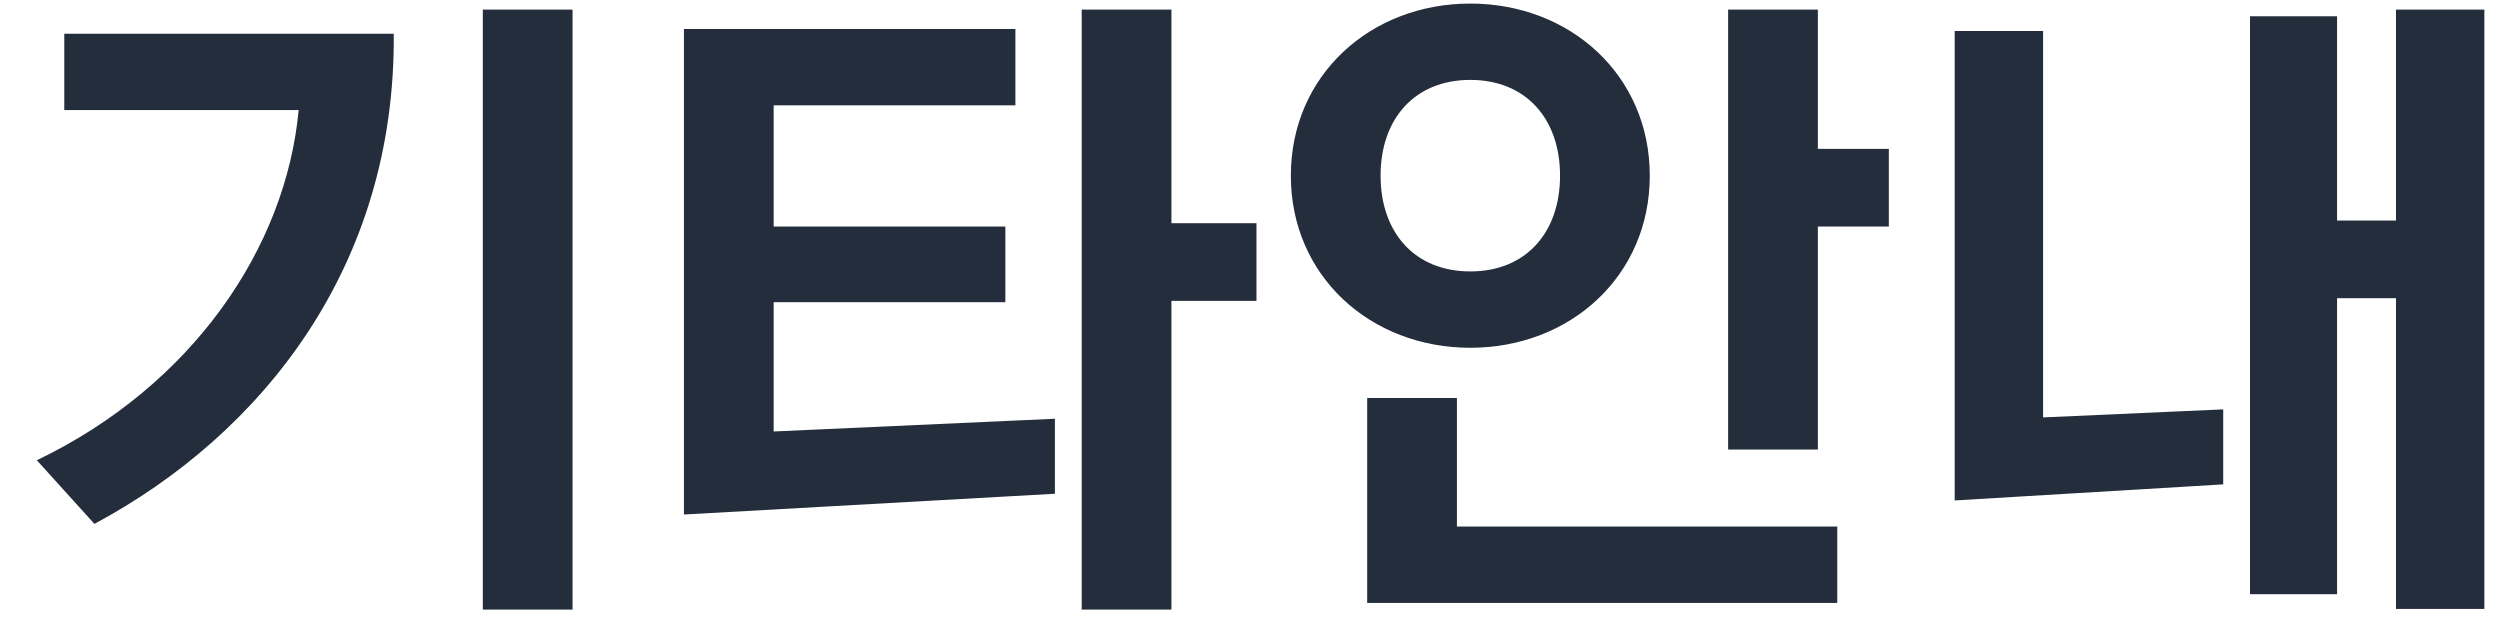
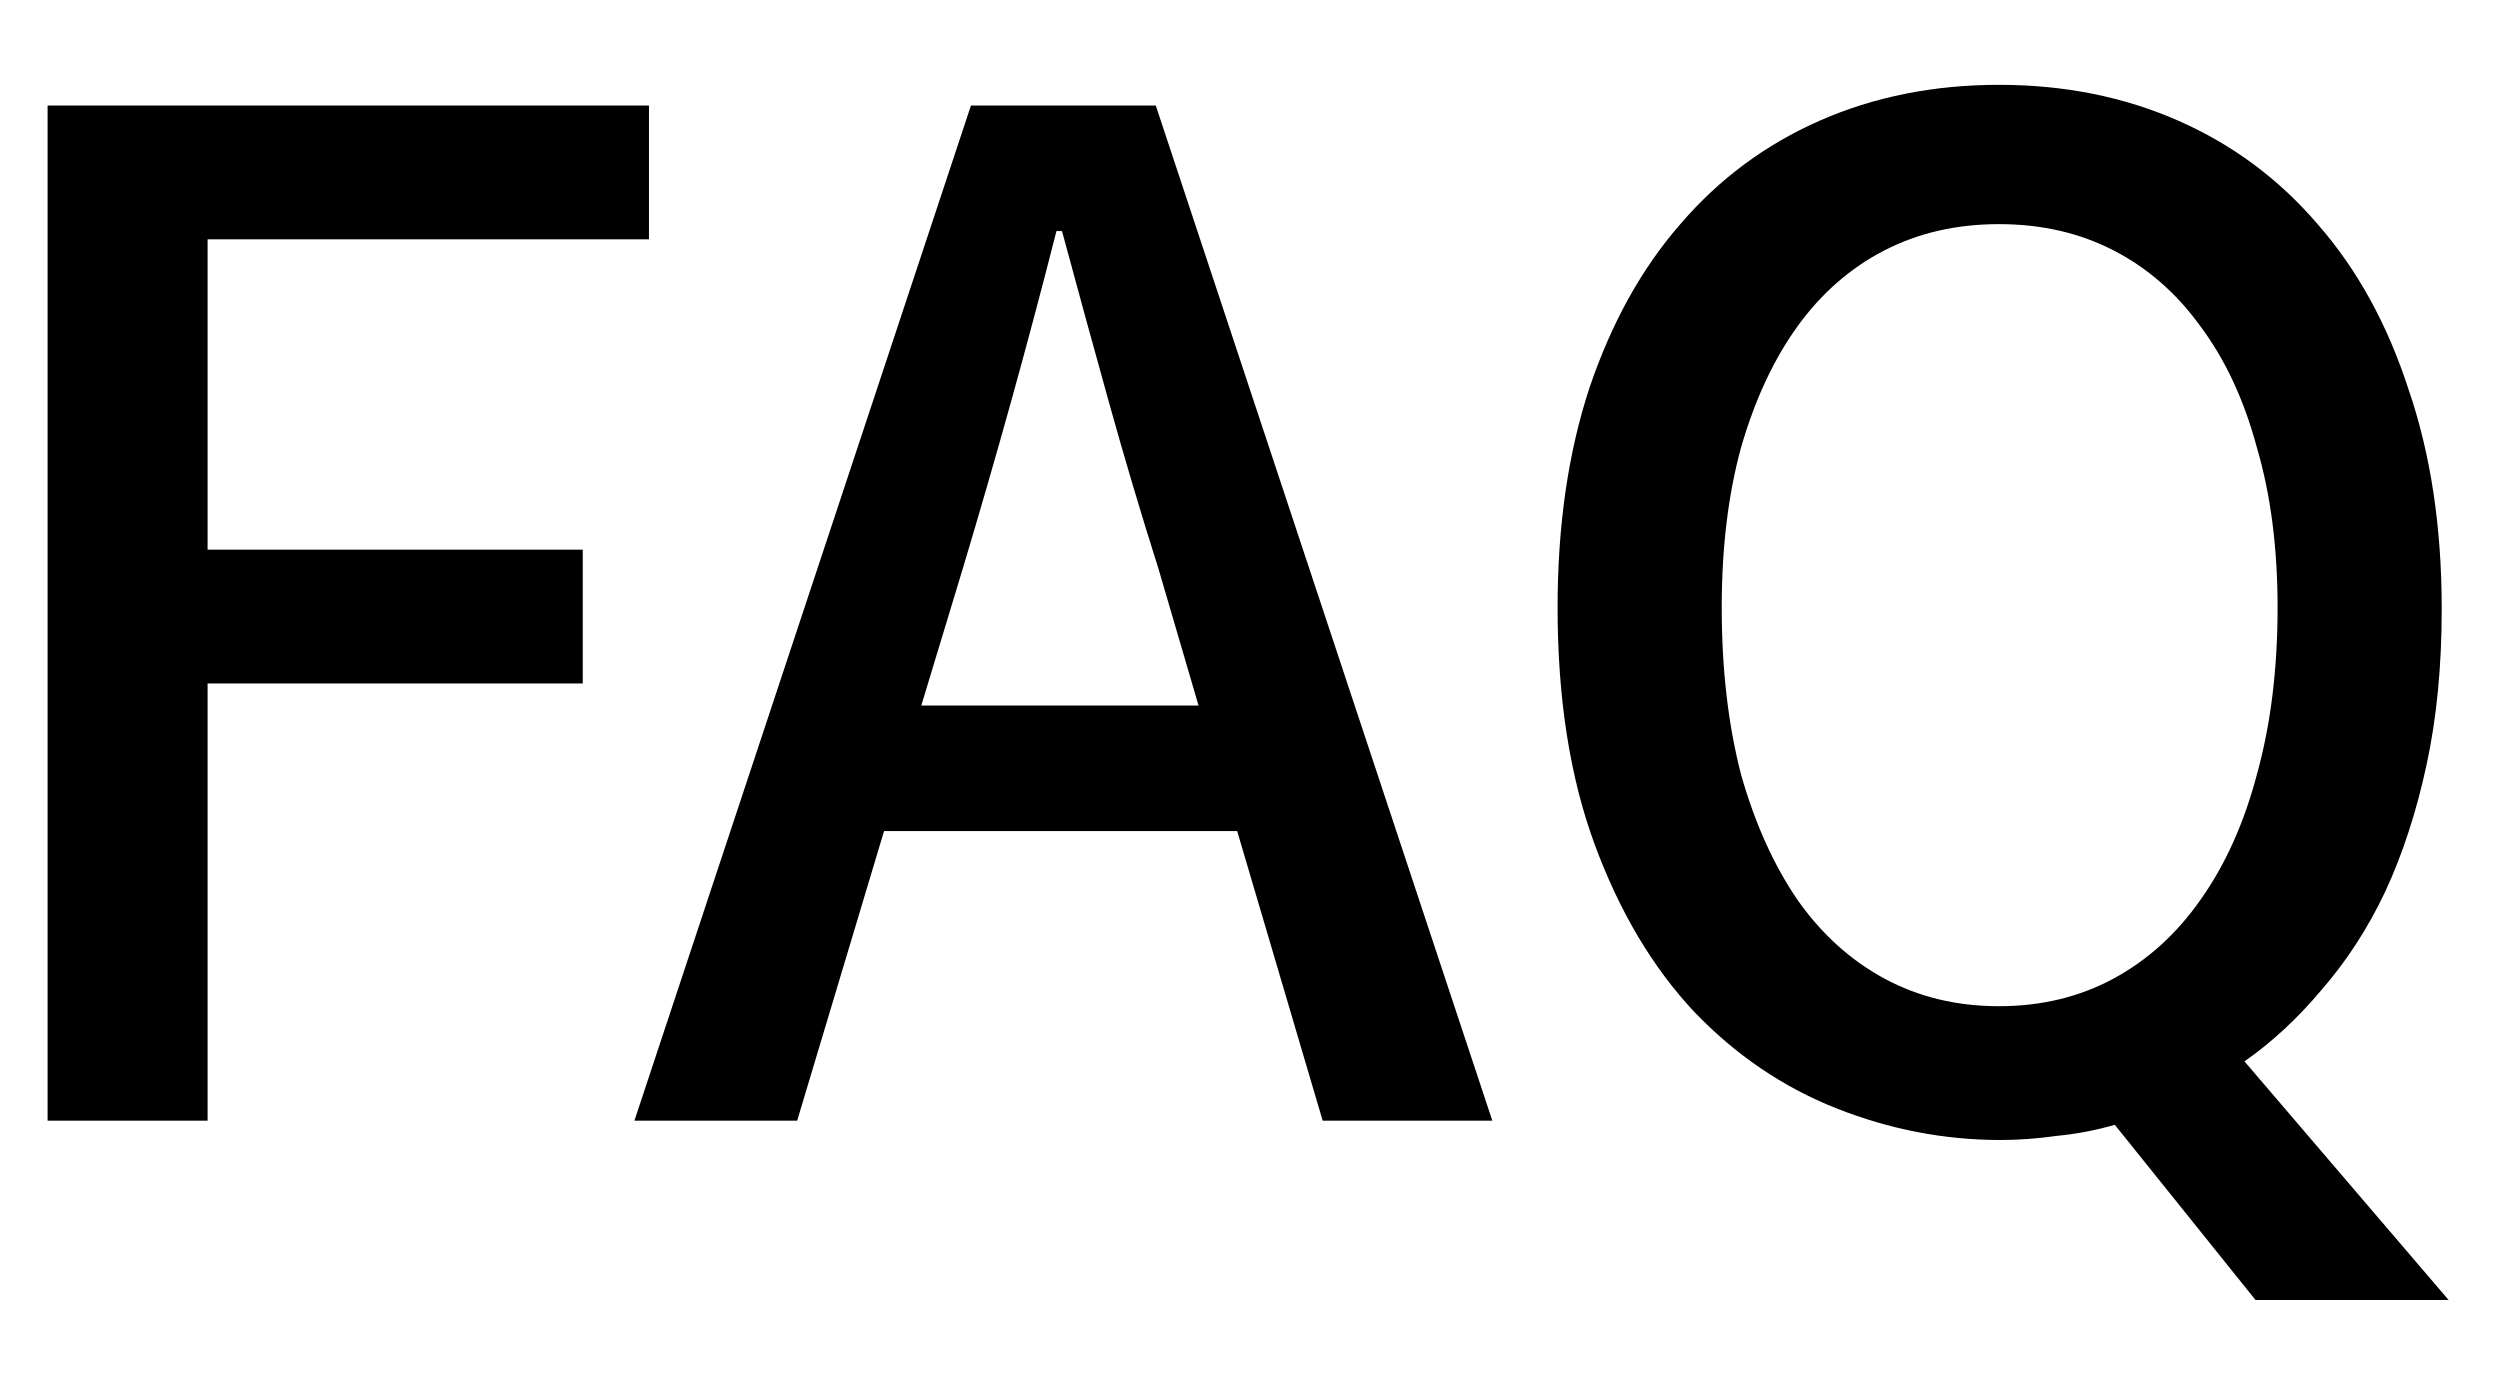
- <svg xmlns="http://www.w3.org/2000/svg" width="56" height="14" viewBox="0 0 56 14" fill="none">
-   <path d="M12.825 13.655V0.215H10.815V13.655H12.825ZM1.44 2.465H6.69C6.405 5.54 4.32 8.63 0.825 10.31L2.115 11.735C5.865 9.725 8.865 5.975 8.82 0.755H1.44V2.465ZM26.24 13.655V6.74H28.145V5H26.24V0.215H24.23V13.655H26.24ZM22.52 5.075H17.33V2.36H22.745V0.65H15.32V11.525L23.63 11.06V9.38L17.33 9.665V6.77H22.52V5.075ZM32.935 0.08C30.7 0.08 28.915 1.685 28.915 3.935C28.915 6.185 30.7 7.79 32.935 7.79C35.17 7.79 36.955 6.185 36.955 3.935C36.955 1.685 35.17 0.08 32.935 0.08ZM32.935 6.08C31.69 6.08 30.925 5.21 30.925 3.935C30.925 2.66 31.69 1.79 32.935 1.79C34.18 1.79 34.945 2.66 34.945 3.935C34.945 5.21 34.18 6.08 32.935 6.08ZM40.72 10.07V5.075H42.31V3.335H40.72V0.215H38.71V10.07H40.72ZM30.625 8.915V13.505H41.155V11.795H32.635V8.915H30.625ZM50.4 13.31H52.35V6.68H53.67V13.64H55.65V0.215H53.67V4.94H52.35V0.365H50.4V13.31ZM43.785 0.695V11.21L49.8 10.85V9.17L45.765 9.35V0.695H43.785Z" fill="#242D3C" />
+ <svg xmlns="http://www.w3.org/2000/svg" width="29" height="16" viewBox="0 0 29 16" fill="none">
+   <path d="M0.552 1.224V13H2.408V7.928H6.76V6.376H2.408V2.776H7.528V1.224H0.552ZM14.351 9.64L15.343 13H17.311L13.407 1.224H11.263L7.359 13H9.247L10.255 9.64H14.351ZM13.903 8.184H10.687L11.167 6.6C11.359 5.96 11.546 5.315 11.727 4.664C11.908 4.013 12.084 3.352 12.255 2.68H12.319C12.5 3.352 12.682 4.013 12.863 4.664C13.044 5.315 13.236 5.96 13.439 6.6L13.903 8.184ZM28.404 15.08L26.036 12.312C26.356 12.088 26.655 11.811 26.932 11.48C27.22 11.149 27.466 10.771 27.668 10.344C27.871 9.907 28.031 9.416 28.148 8.872C28.266 8.328 28.324 7.725 28.324 7.064C28.324 6.115 28.196 5.267 27.94 4.52C27.695 3.763 27.343 3.123 26.884 2.6C26.436 2.077 25.898 1.677 25.268 1.4C24.639 1.123 23.946 0.984 23.188 0.984C22.431 0.984 21.738 1.123 21.108 1.4C20.479 1.677 19.94 2.077 19.492 2.6C19.044 3.112 18.692 3.747 18.436 4.504C18.191 5.251 18.068 6.099 18.068 7.048C18.068 8.104 18.212 9.021 18.5 9.8C18.788 10.579 19.172 11.224 19.652 11.736C20.132 12.237 20.682 12.611 21.3 12.856C21.919 13.101 22.554 13.224 23.204 13.224C23.418 13.224 23.636 13.208 23.86 13.176C24.084 13.155 24.308 13.112 24.532 13.048L26.164 15.08H28.404ZM23.188 11.672C22.698 11.672 22.255 11.565 21.86 11.352C21.466 11.139 21.13 10.835 20.852 10.44C20.575 10.035 20.356 9.549 20.196 8.984C20.047 8.408 19.972 7.763 19.972 7.048C19.972 6.355 20.047 5.736 20.196 5.192C20.356 4.637 20.575 4.168 20.852 3.784C21.13 3.4 21.466 3.107 21.86 2.904C22.255 2.701 22.698 2.6 23.188 2.6C23.679 2.6 24.122 2.701 24.516 2.904C24.911 3.107 25.247 3.4 25.524 3.784C25.812 4.168 26.031 4.637 26.18 5.192C26.34 5.736 26.42 6.355 26.42 7.048C26.42 7.763 26.34 8.408 26.18 8.984C26.031 9.549 25.812 10.035 25.524 10.44C25.247 10.835 24.911 11.139 24.516 11.352C24.122 11.565 23.679 11.672 23.188 11.672Z" fill="black" />
</svg>
